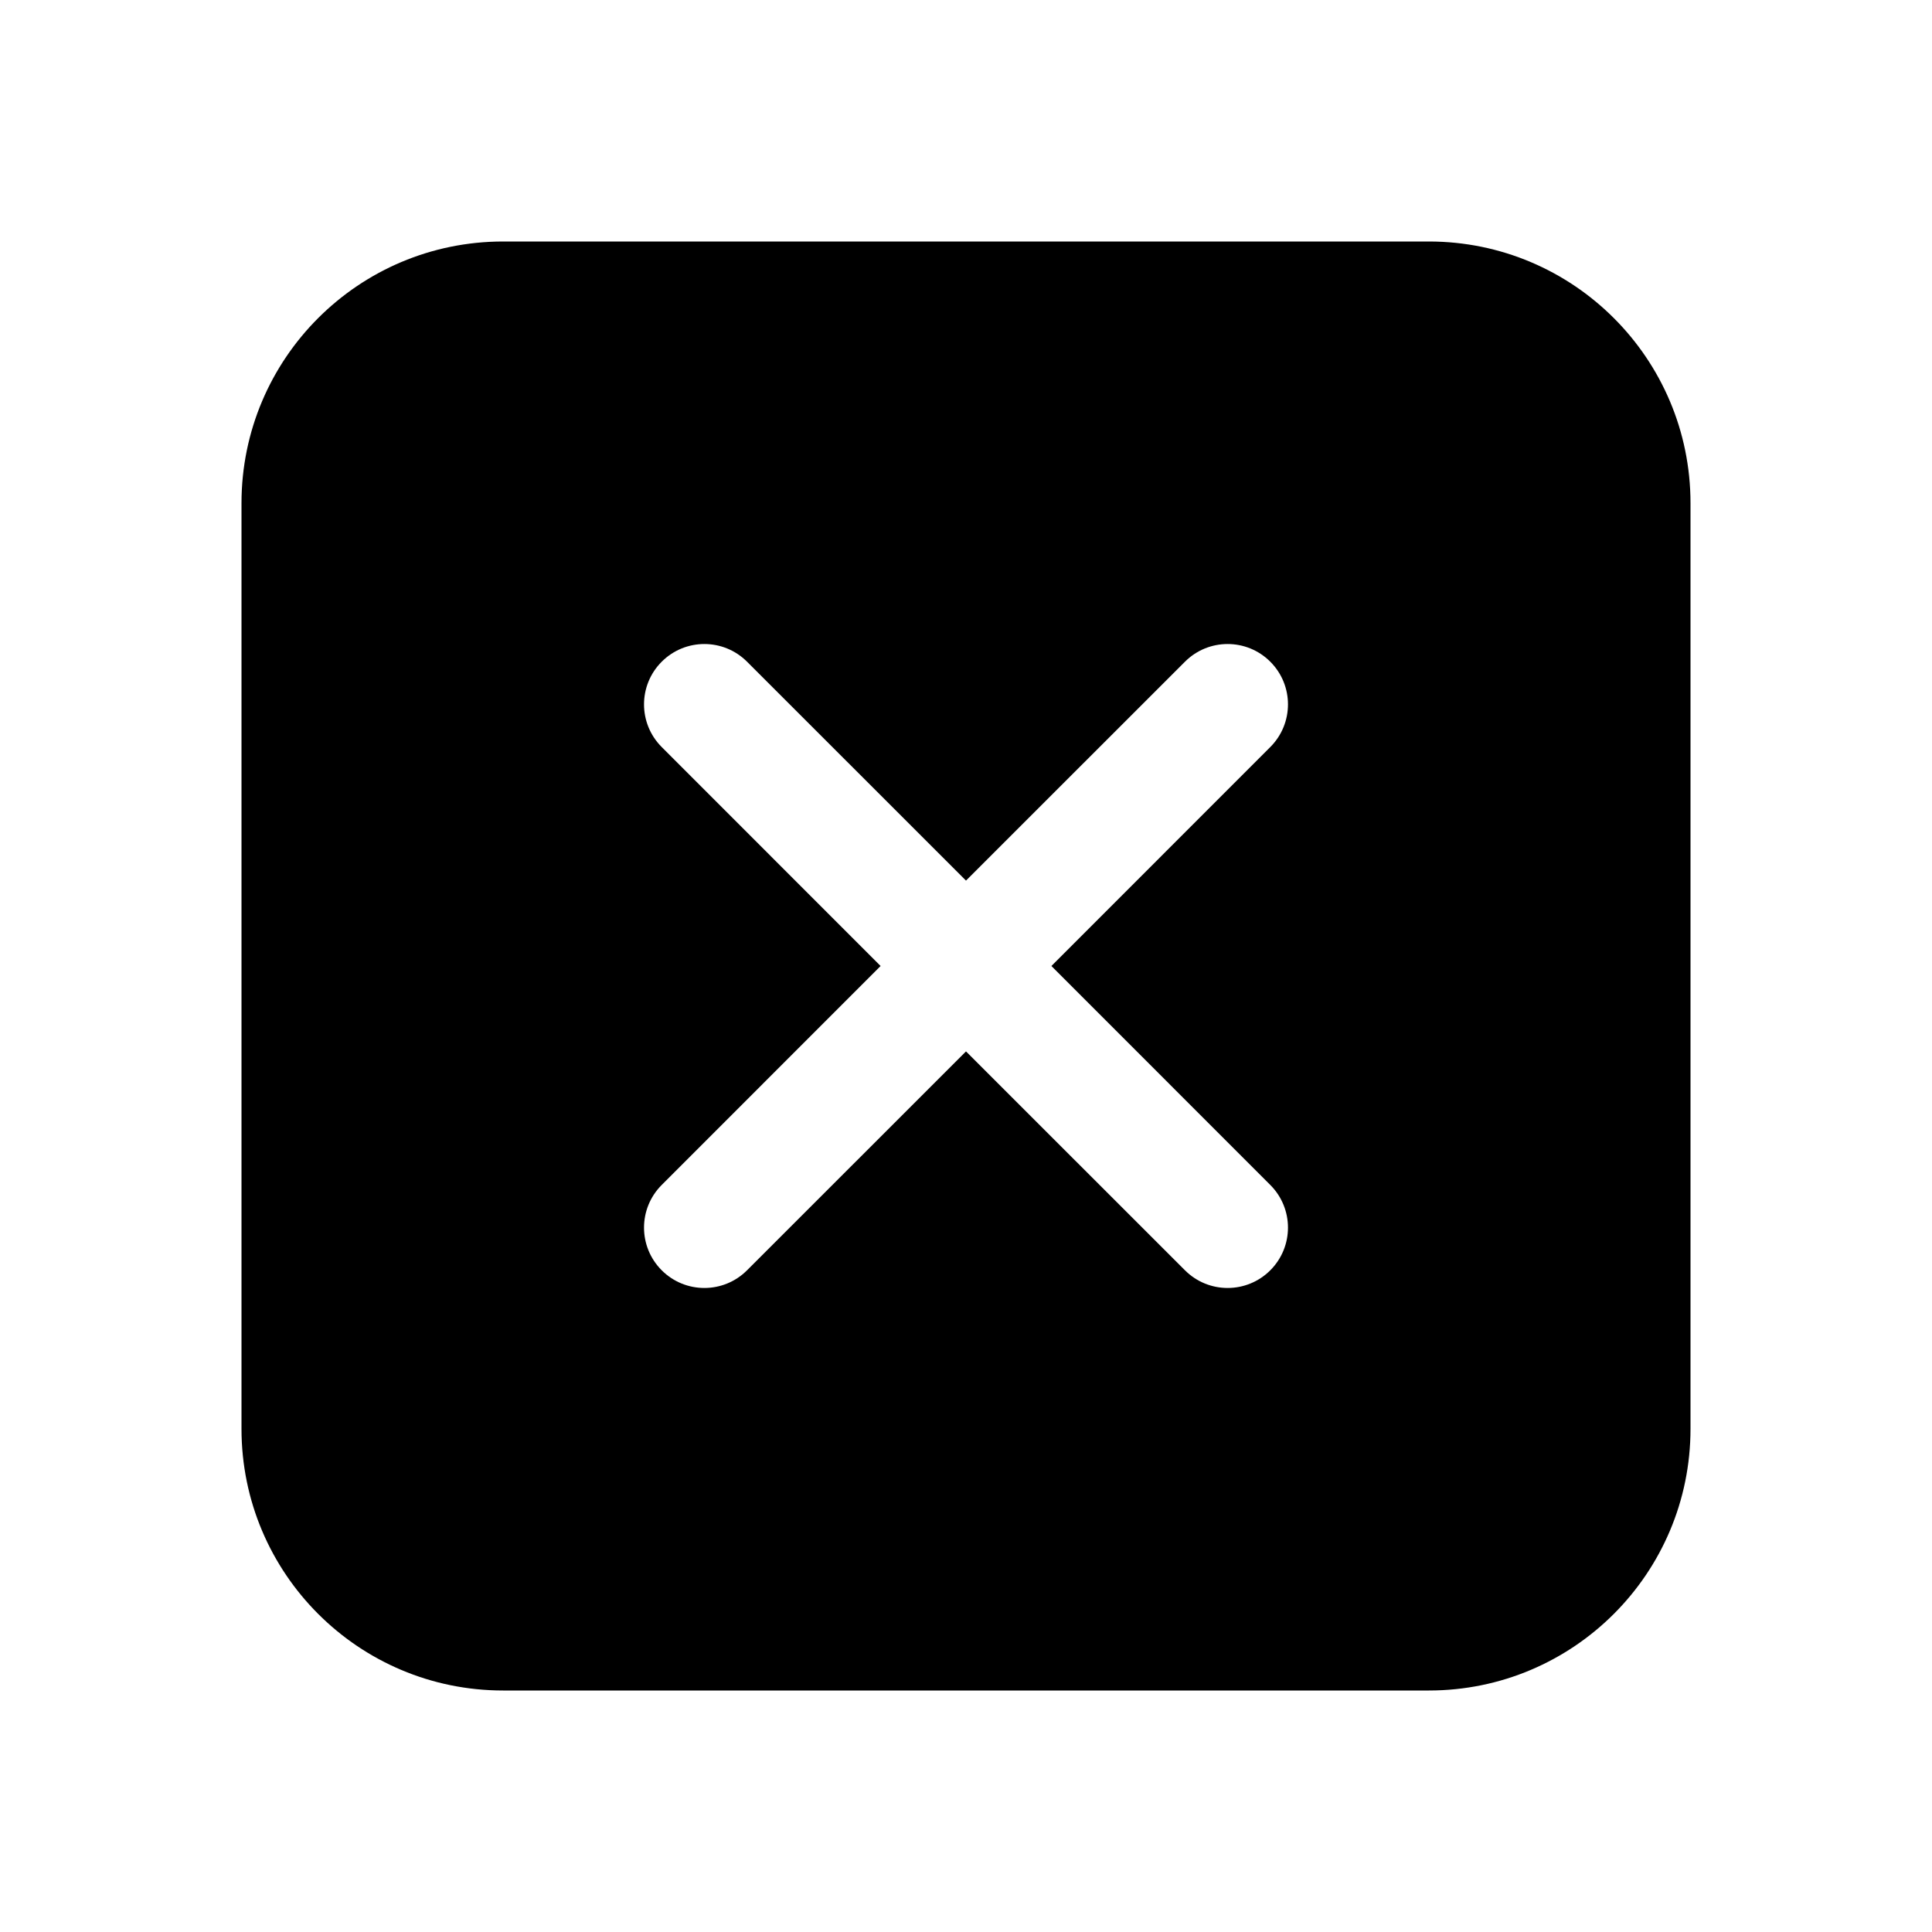
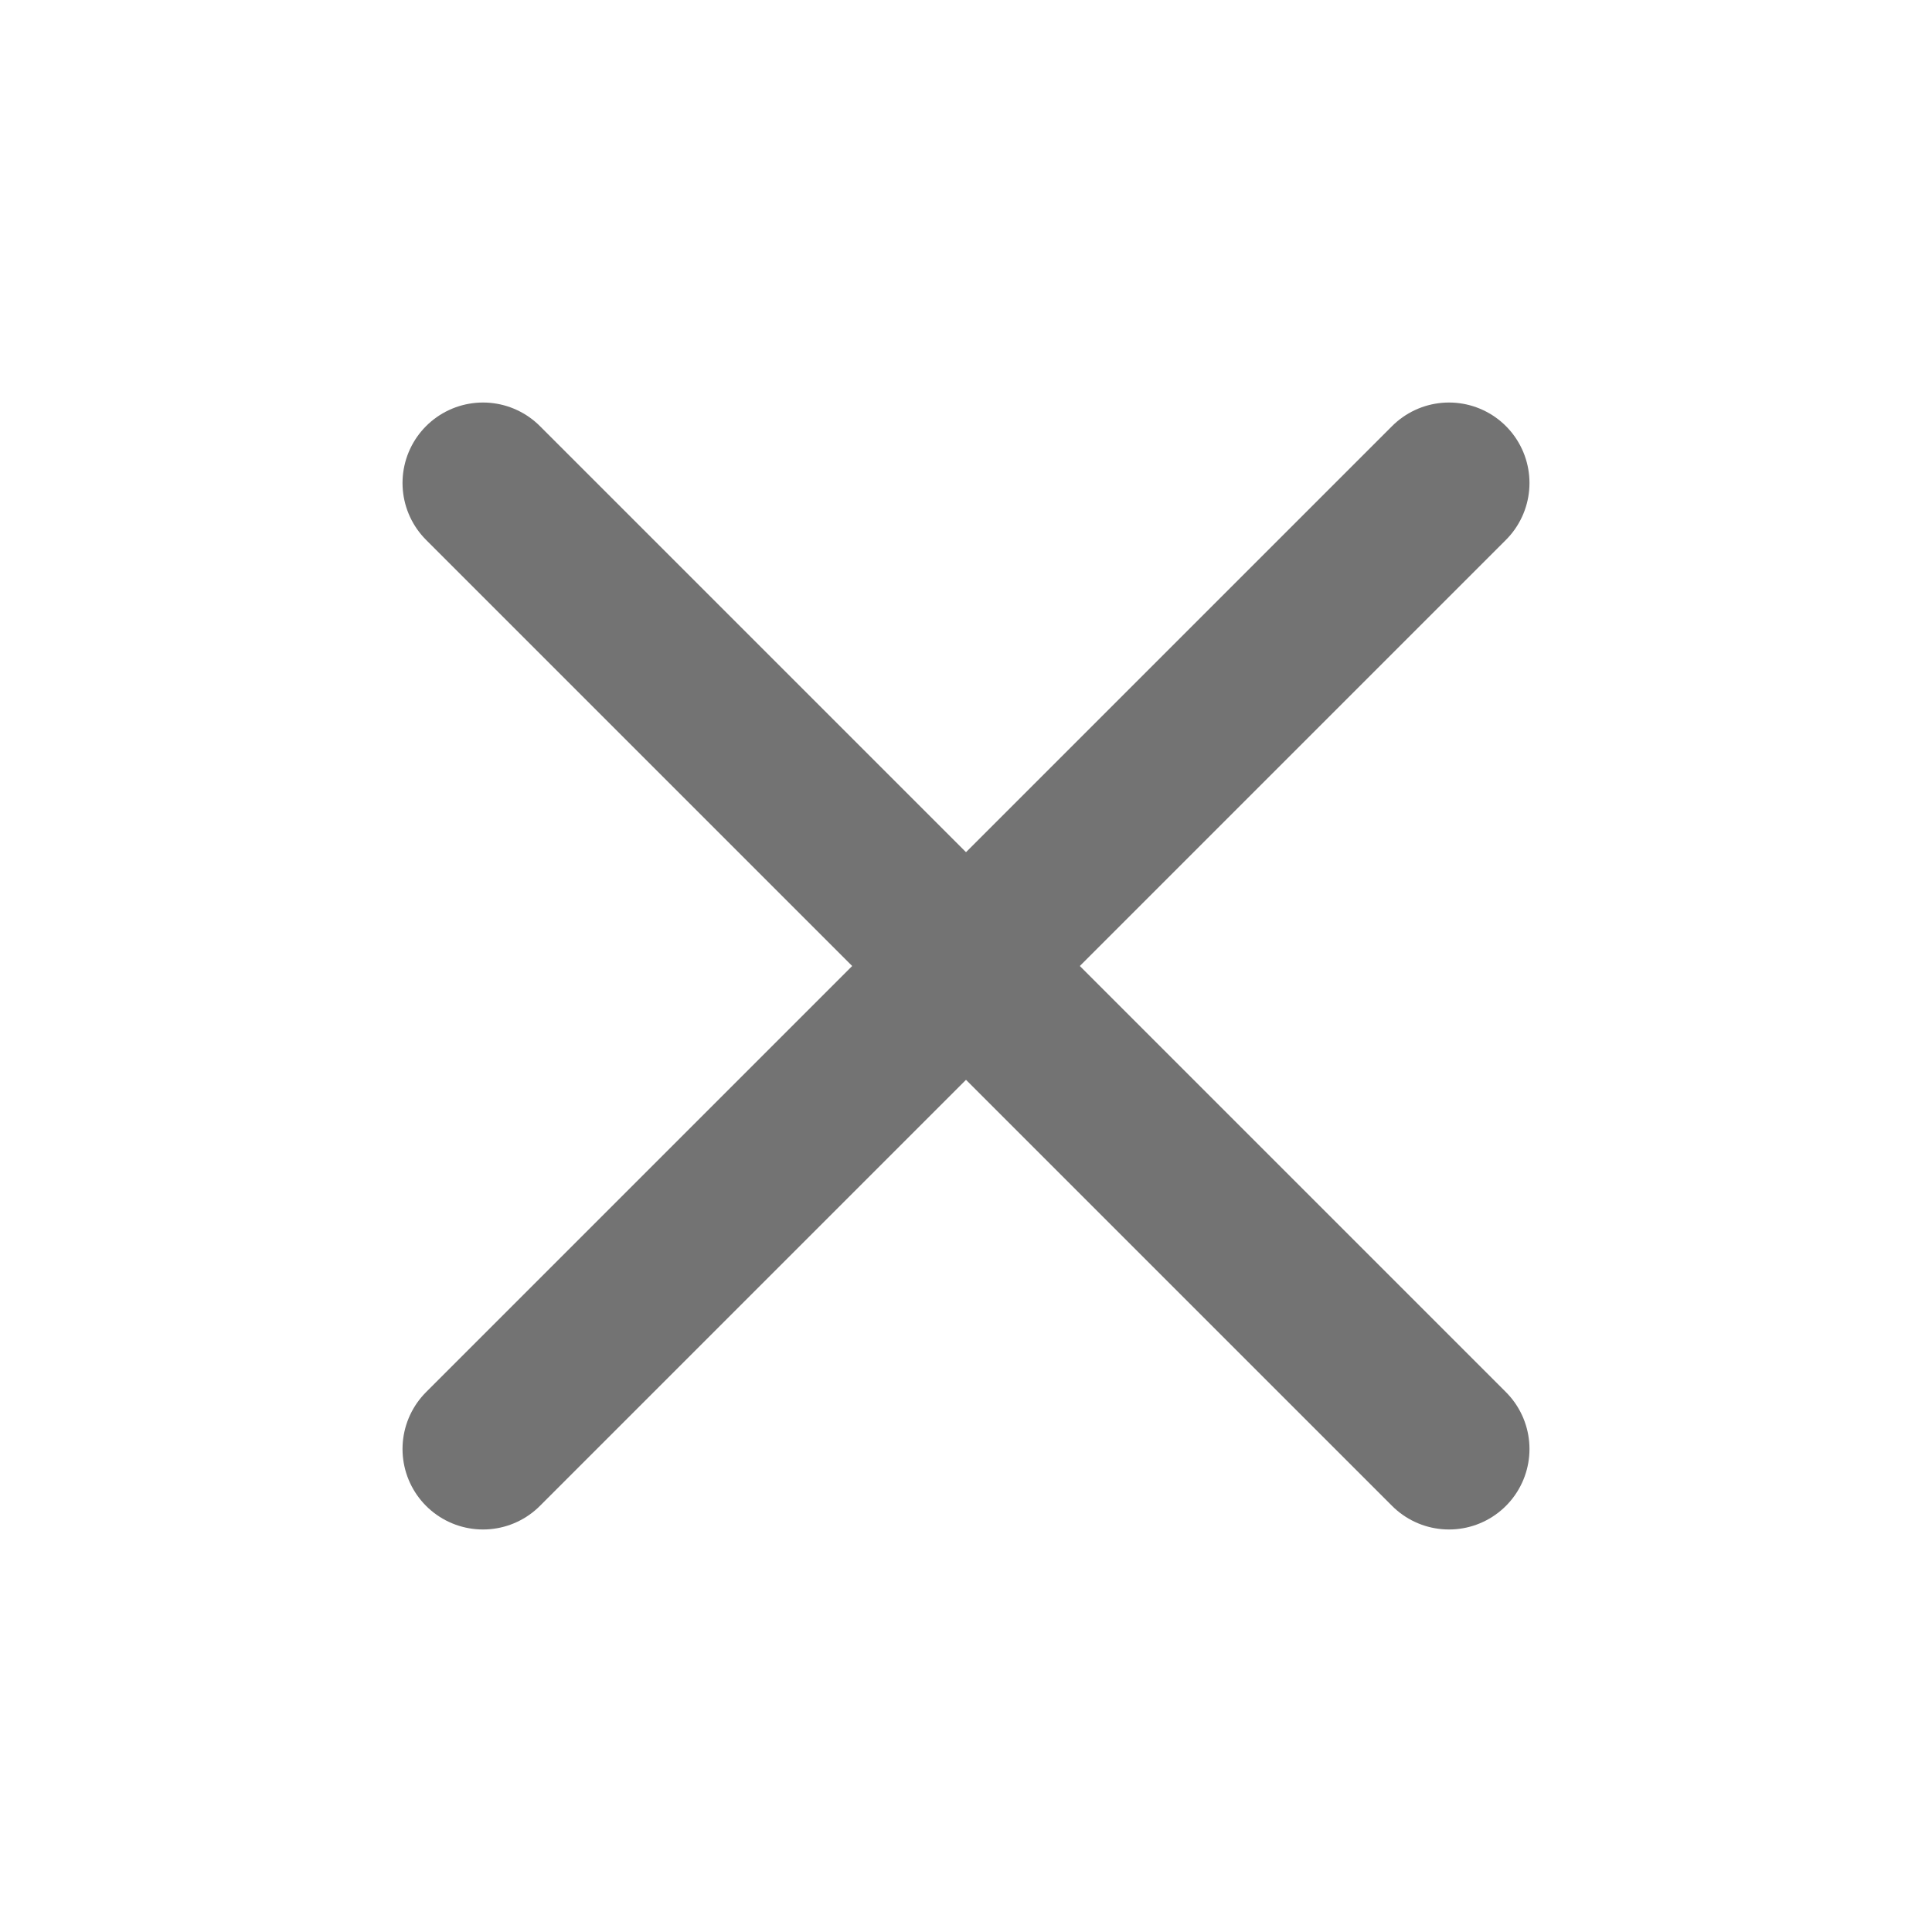
- <svg xmlns="http://www.w3.org/2000/svg" preserveAspectRatio="none" overflow="visible" style="display: block;" width="24" height="24" viewBox="0 0 24 24" fill="none">
+ <svg xmlns="http://www.w3.org/2000/svg" preserveAspectRatio="none" overflow="visible" style="display: block;" width="16" height="16" viewBox="0 0 16 16" fill="none">
  <g id="Frame">
-     <path id="Vector" d="M6.25 3C4.455 3 3 4.455 3 6.25V17.75C3 19.545 4.455 21 6.25 21H17.75C19.545 21 21 19.545 21 17.75V6.25C21 4.455 19.545 3 17.75 3H6.25ZM8.22 8.22C8.513 7.927 8.987 7.927 9.28 8.22L12 10.939L14.72 8.22C15.013 7.927 15.487 7.927 15.78 8.22C16.073 8.513 16.073 8.987 15.78 9.28L13.061 12L15.78 14.72C16.073 15.013 16.073 15.487 15.78 15.78C15.487 16.073 15.013 16.073 14.72 15.78L12 13.061L9.28 15.78C8.987 16.073 8.513 16.073 8.22 15.78C7.927 15.487 7.927 15.013 8.22 14.72L10.939 12L8.22 9.28C7.927 8.987 7.927 8.513 8.22 8.22Z" fill="black" />
+     <path id="Vector" d="M12 4L4 12" stroke-width="1.333" stroke-linecap="round" stroke-linejoin="round" stroke="#737373" />
+     <path id="Vector_2" d="M4 4L12 12" stroke-width="1.333" stroke-linecap="round" stroke-linejoin="round" stroke="#737373" />
  </g>
</svg>
